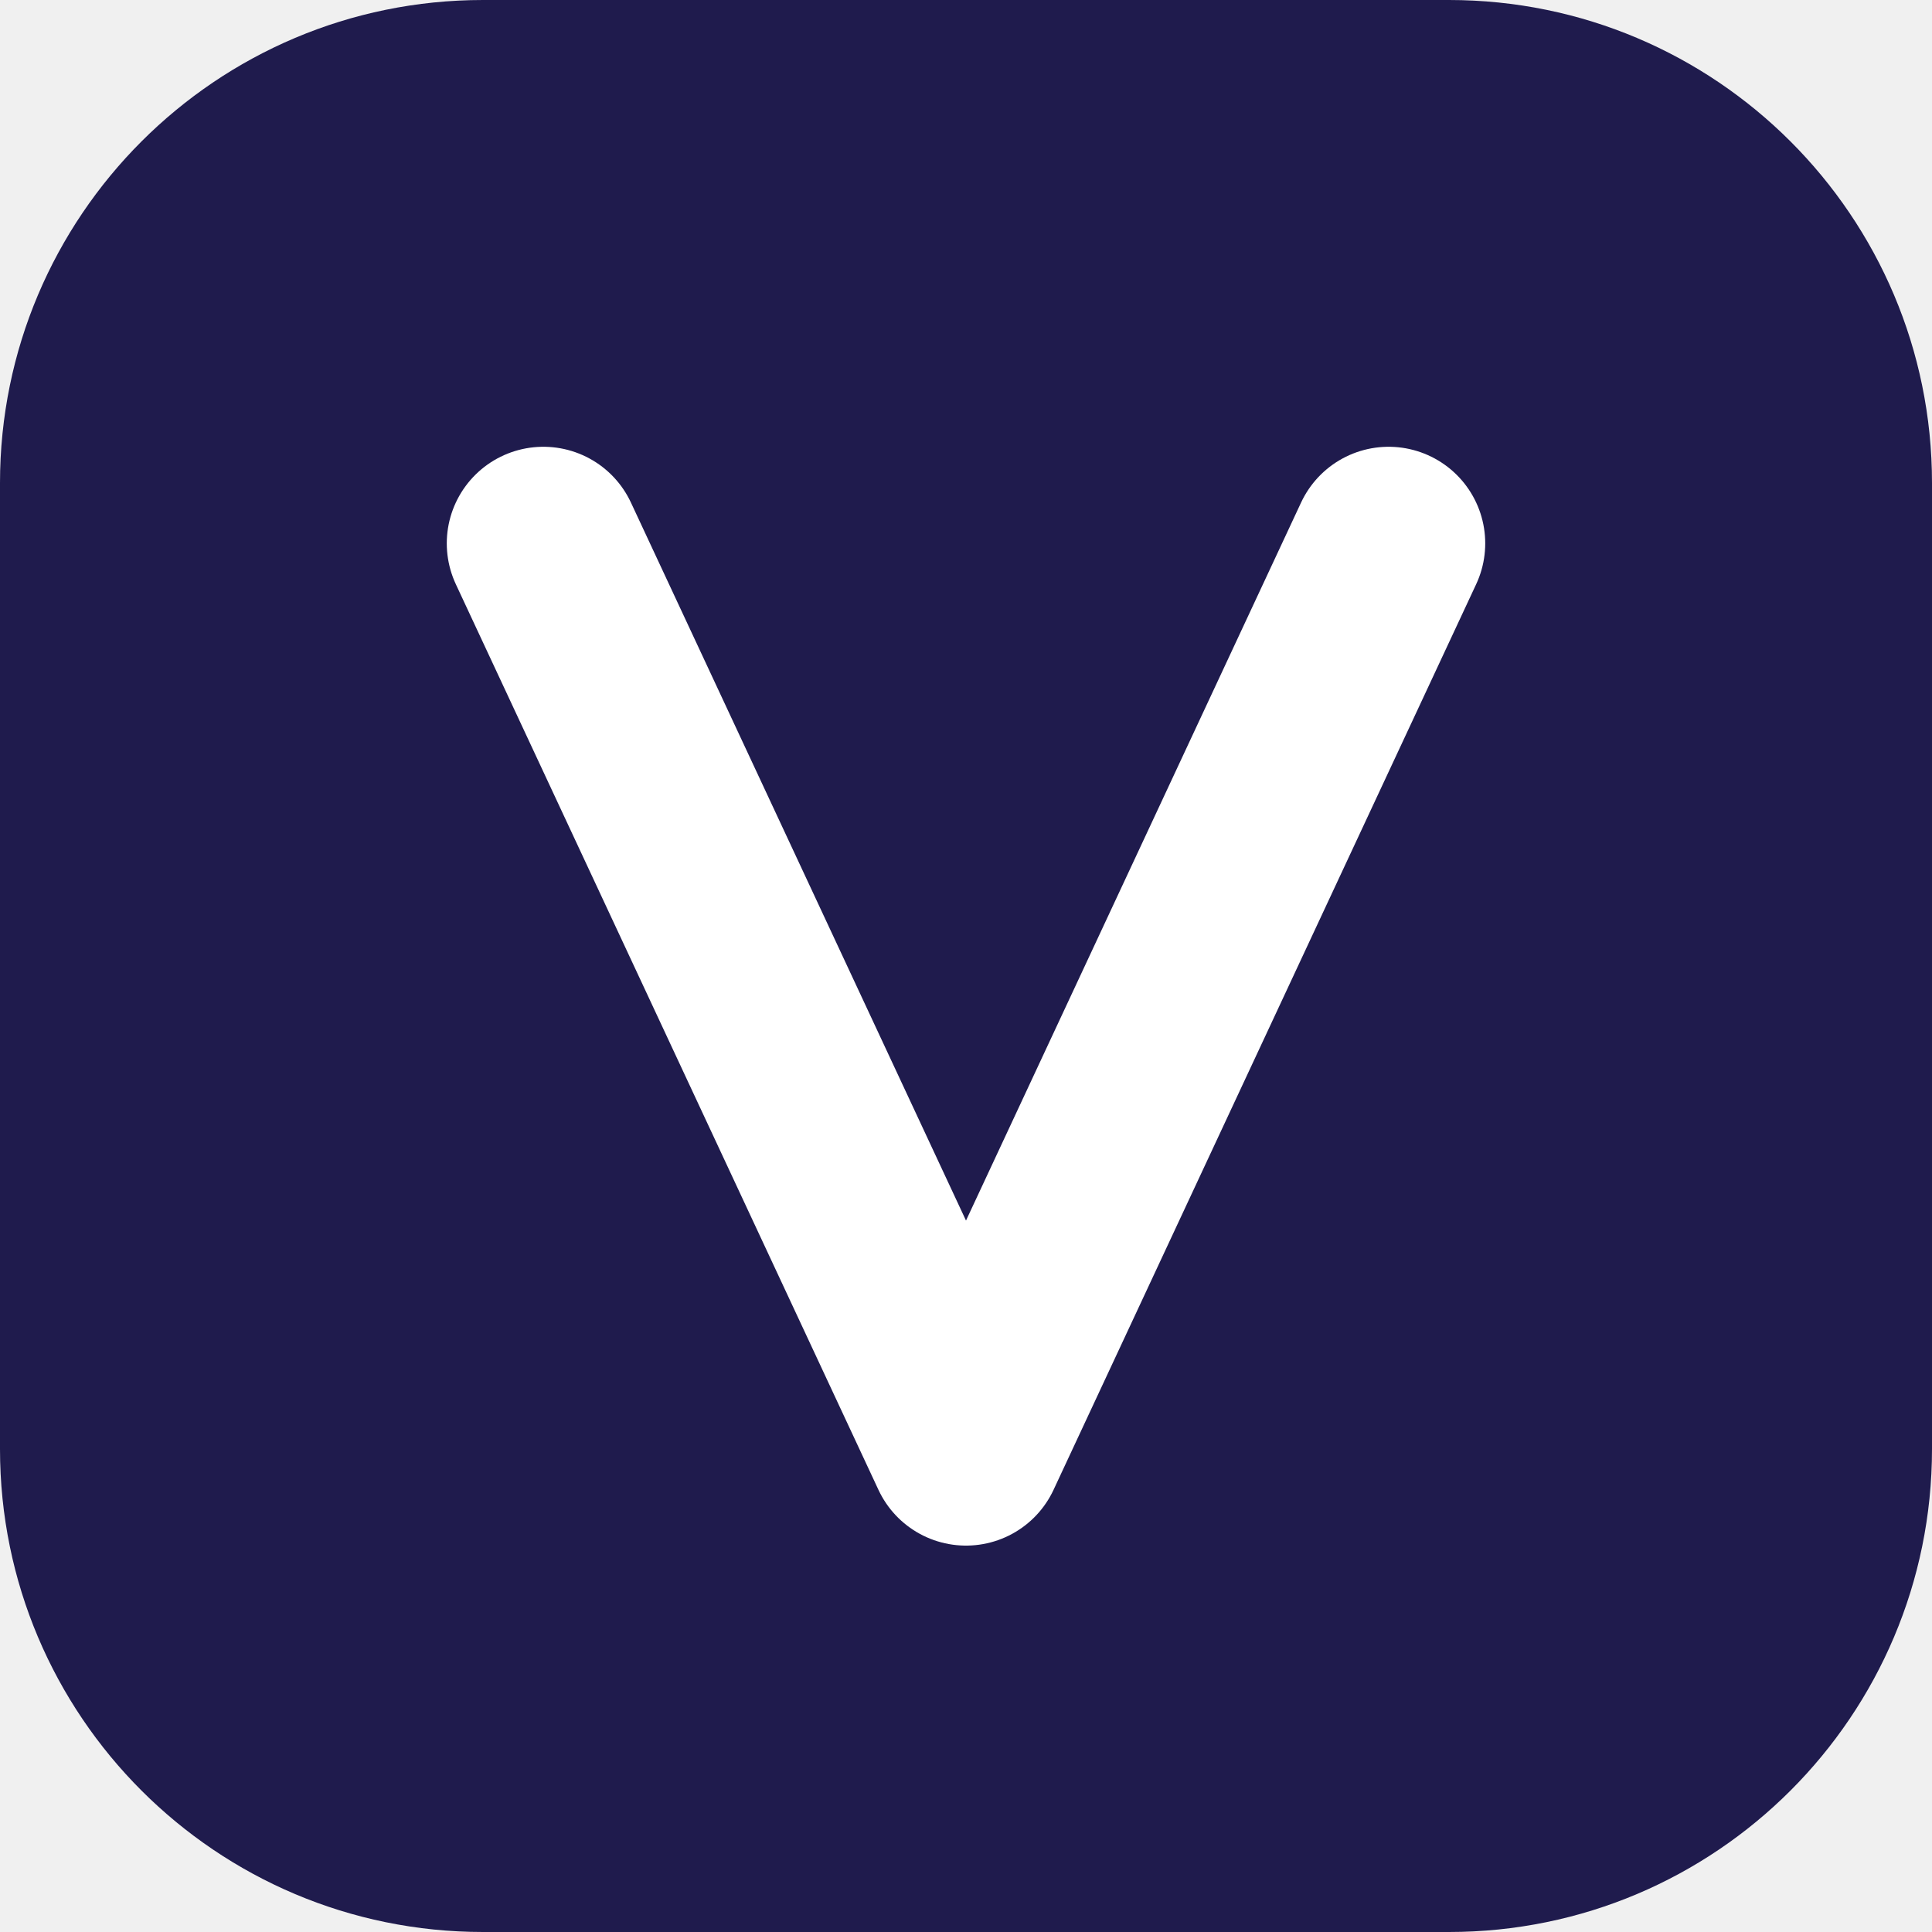
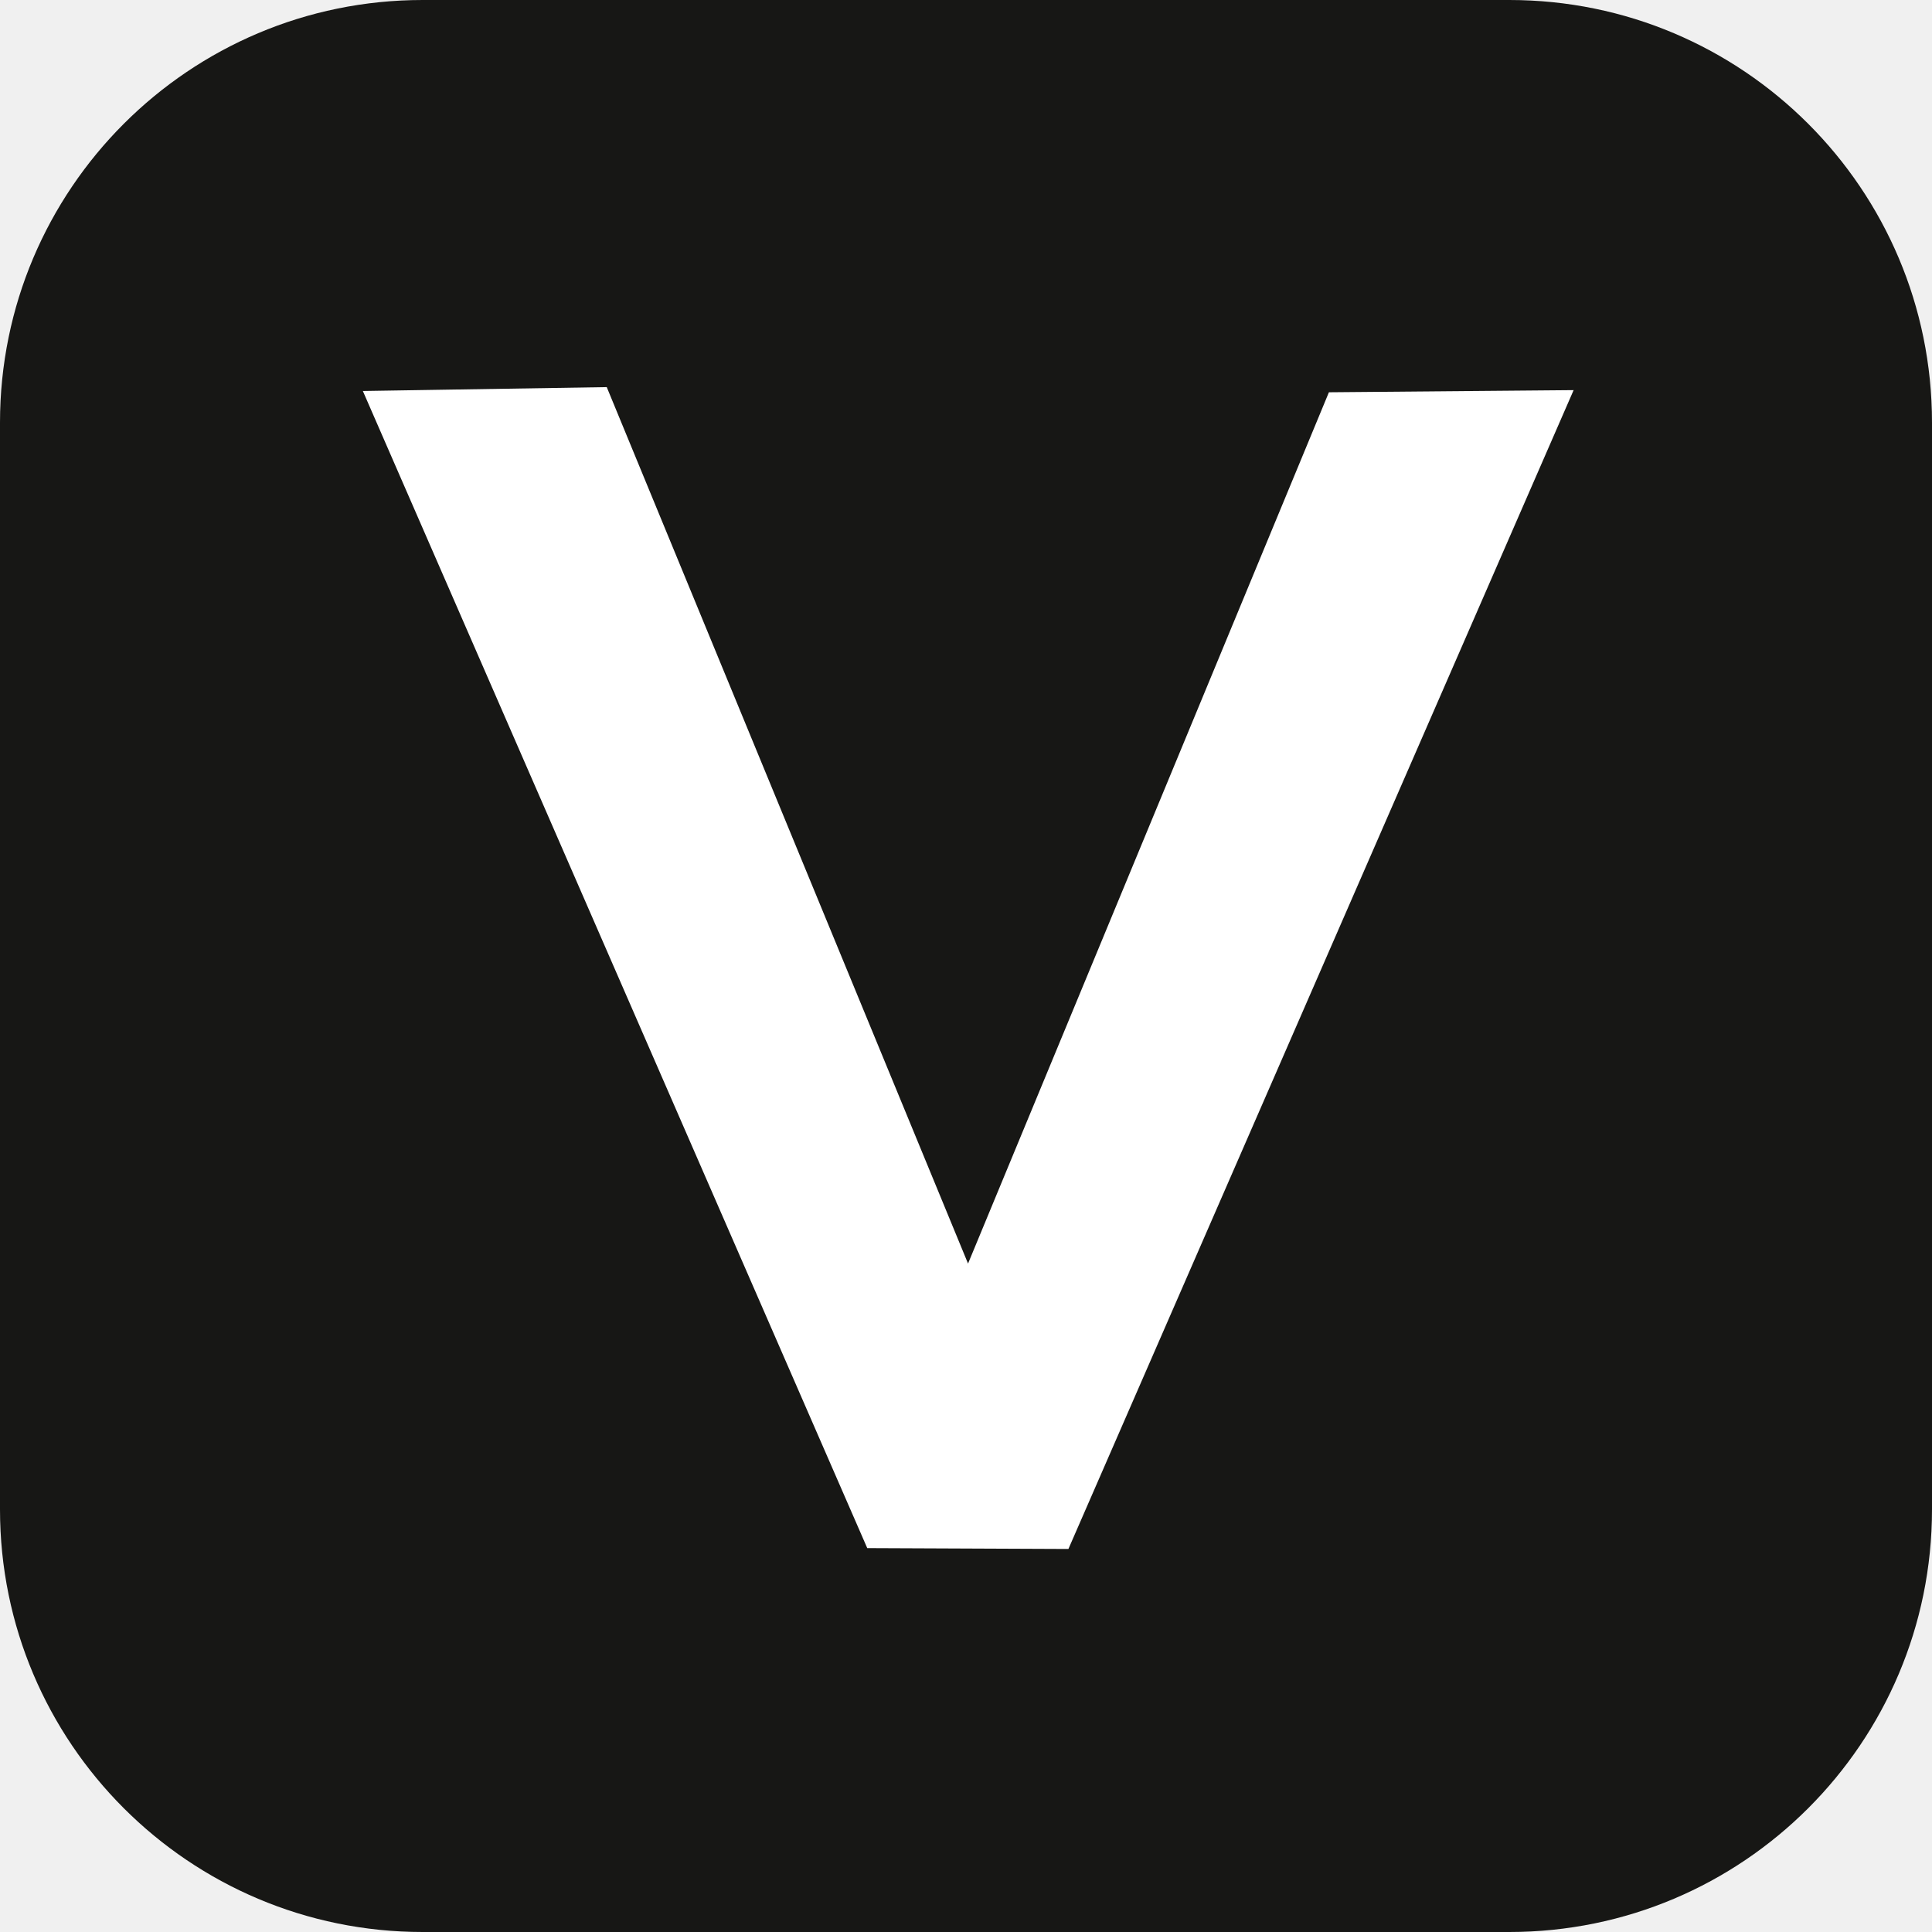
<svg xmlns="http://www.w3.org/2000/svg" viewBox="0 0 32 32">
-   <rect width="32" height="32" rx="8" fill="#1f1b4d" />
-   <path d="M9 9l7 15 7-15" fill="none" stroke="#fff" stroke-width="3.2" stroke-linecap="round" stroke-linejoin="round" />
+   <rect width="32" height="32" rx="7" fill="#171715" />
+   <path transform="translate(-1.4 -1.85) scale(0.247)" d="M94.753 33.795L111.191 33.651L77.313 111.36L63.823 111.302L30 33.709L46.355 33.449L70.582 92.222L94.781 33.795H94.753Z" fill="#fff" />
</svg>
